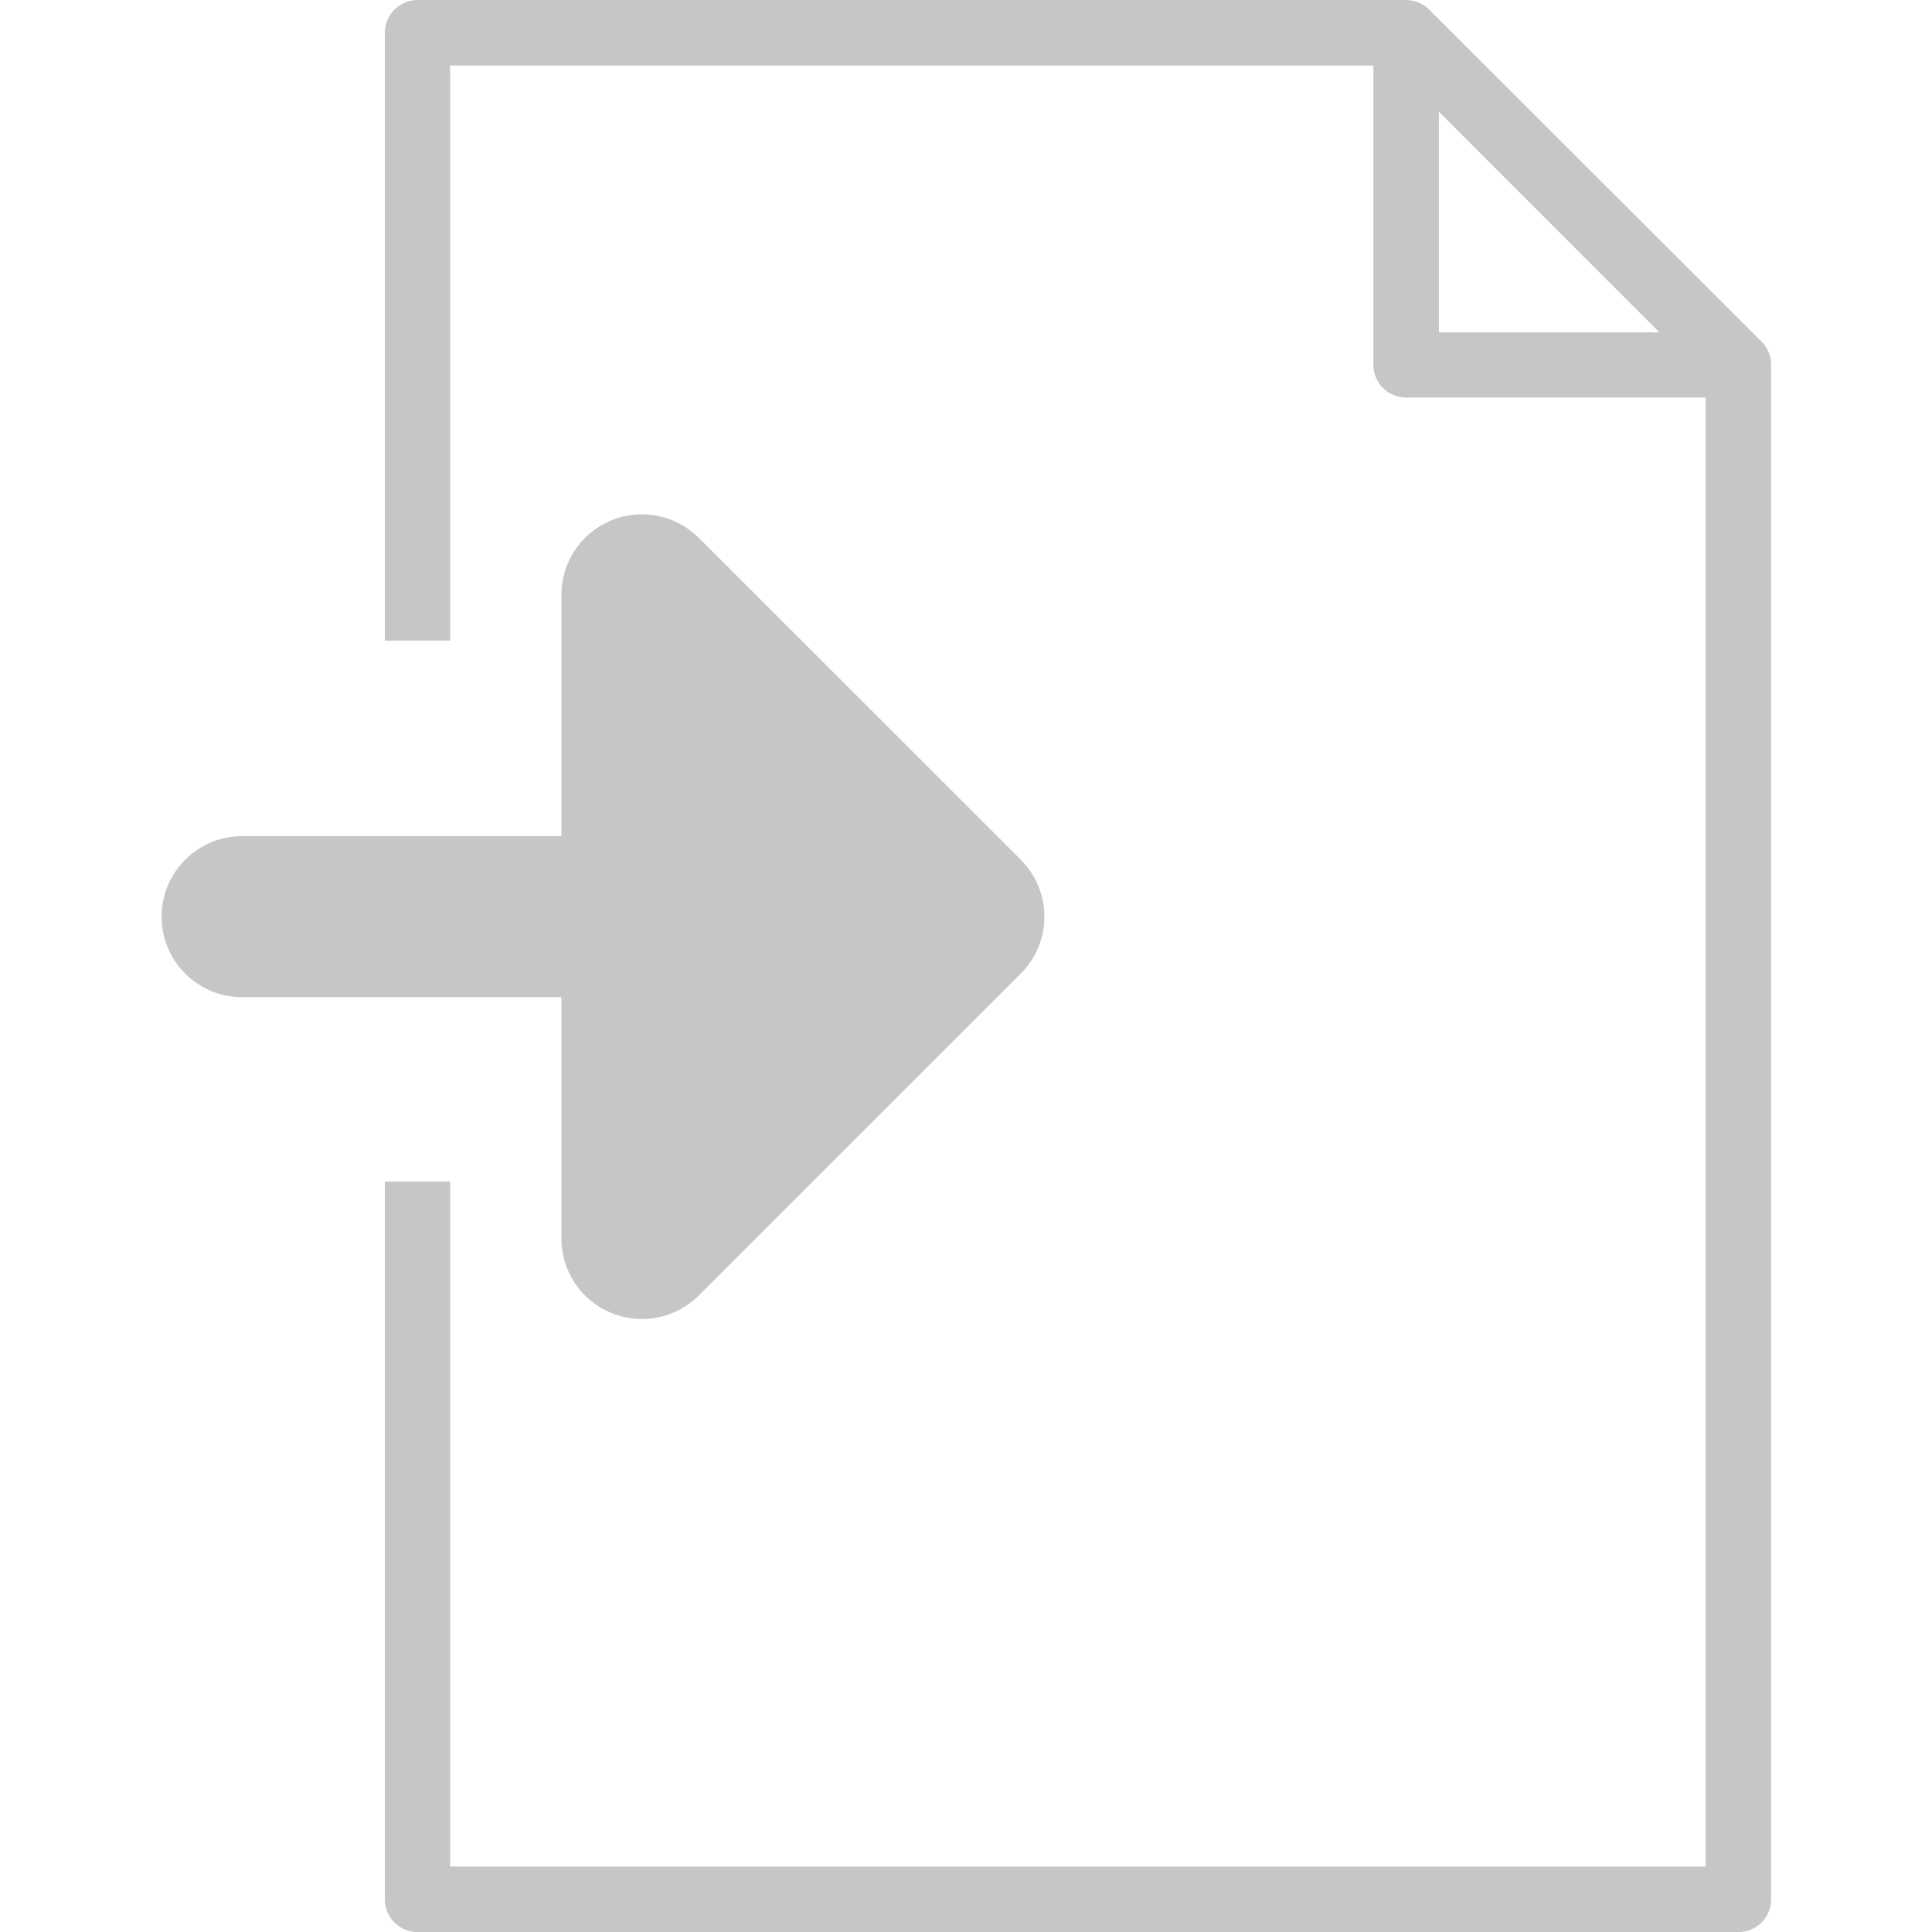
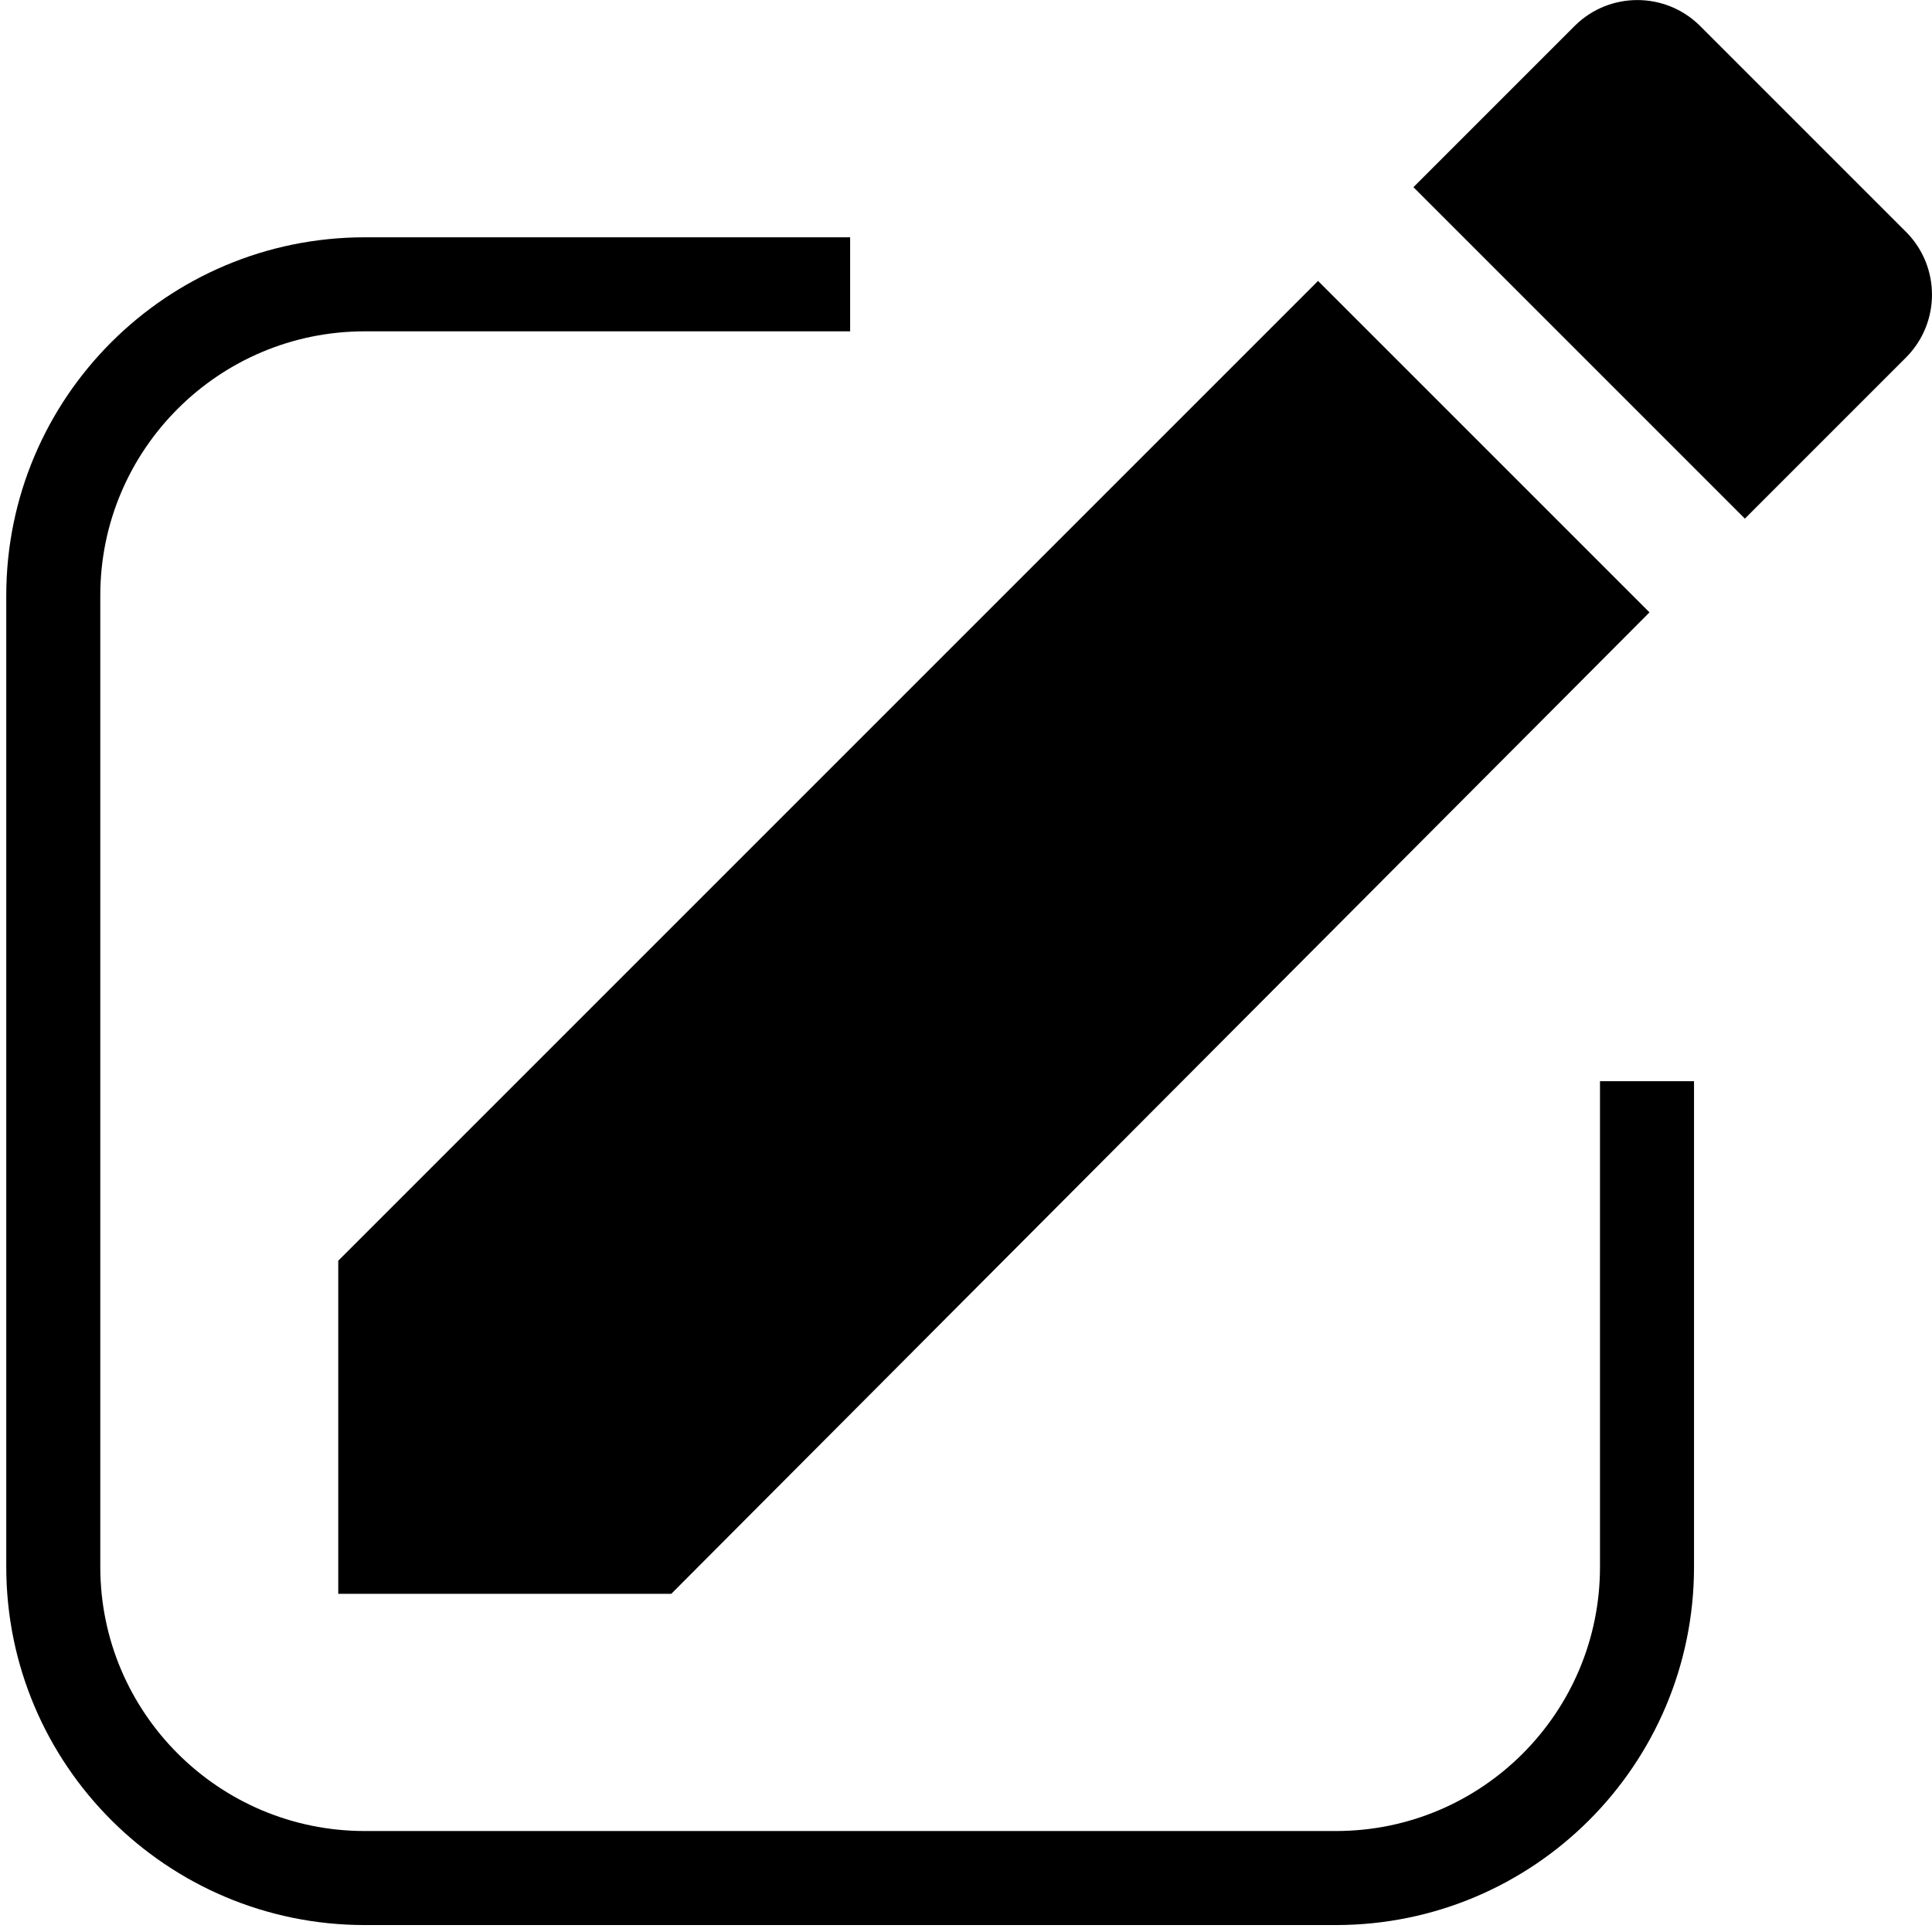
- <svg xmlns="http://www.w3.org/2000/svg" width="74" height="74" viewBox="0 0 19.579 19.579">
-   <path style="fill:#c5c7c5;fill-opacity:1;stroke-width:.489" d="m131.46 144.04-3.264-3.262a.816.816 0 0 0-1.392.577v2.447h-3.264a.816.816 0 0 0 0 1.631h3.264v2.448a.816.816 0 0 0 1.392.576l3.264-3.263a.815.815 0 0 0 0-1.153zm-6.115-8.712a.332.332 0 0 0-.33.332v6.16h.662v-5.828h9.356v3.035a.332.332 0 0 0 .332.33h3.035v14.887h-12.723v-6.943h-.662v7.275a.332.332 0 0 0 .33.332h13.387a.332.332 0 0 0 .332-.332v-15.549a.332.332 0 0 0-.097-.236l-3.368-3.365a.332.332 0 0 0-.234-.098zm10.352 1.133 2.234 2.235h-2.234z" transform="translate(-121.115 -135.328)" />
+ <svg xmlns="http://www.w3.org/2000/svg" viewBox="0 0 36 36" xml:space="preserve" fill="black">
+   <path d="m21.7 13.35-1 1-2.05-2.05 1-1a.55.55 0 0 1 .77 0l1.28 1.28a.55.55 0 0 1 0 .77ZM12 18.94l6.06-6.06 2.05 2.05L14.06 21H12v-2.06Z" transform="matrix(3.01272 0 0 3.01272 -29.85 -33.569)" />
+   <path d="M1070.63 1722.86h-12.18c-4.32 0-7.82 3.5-7.82 7.81v24.38c0 4.31 3.5 7.81 7.82 7.81h24.37c4.32 0 7.81-3.5 7.81-7.81v-12.19" style="fill:none;stroke:#000;stroke-width:2.36px" transform="matrix(.74242 0 0 .74242 -779.016 -1273.788)" />
</svg>
